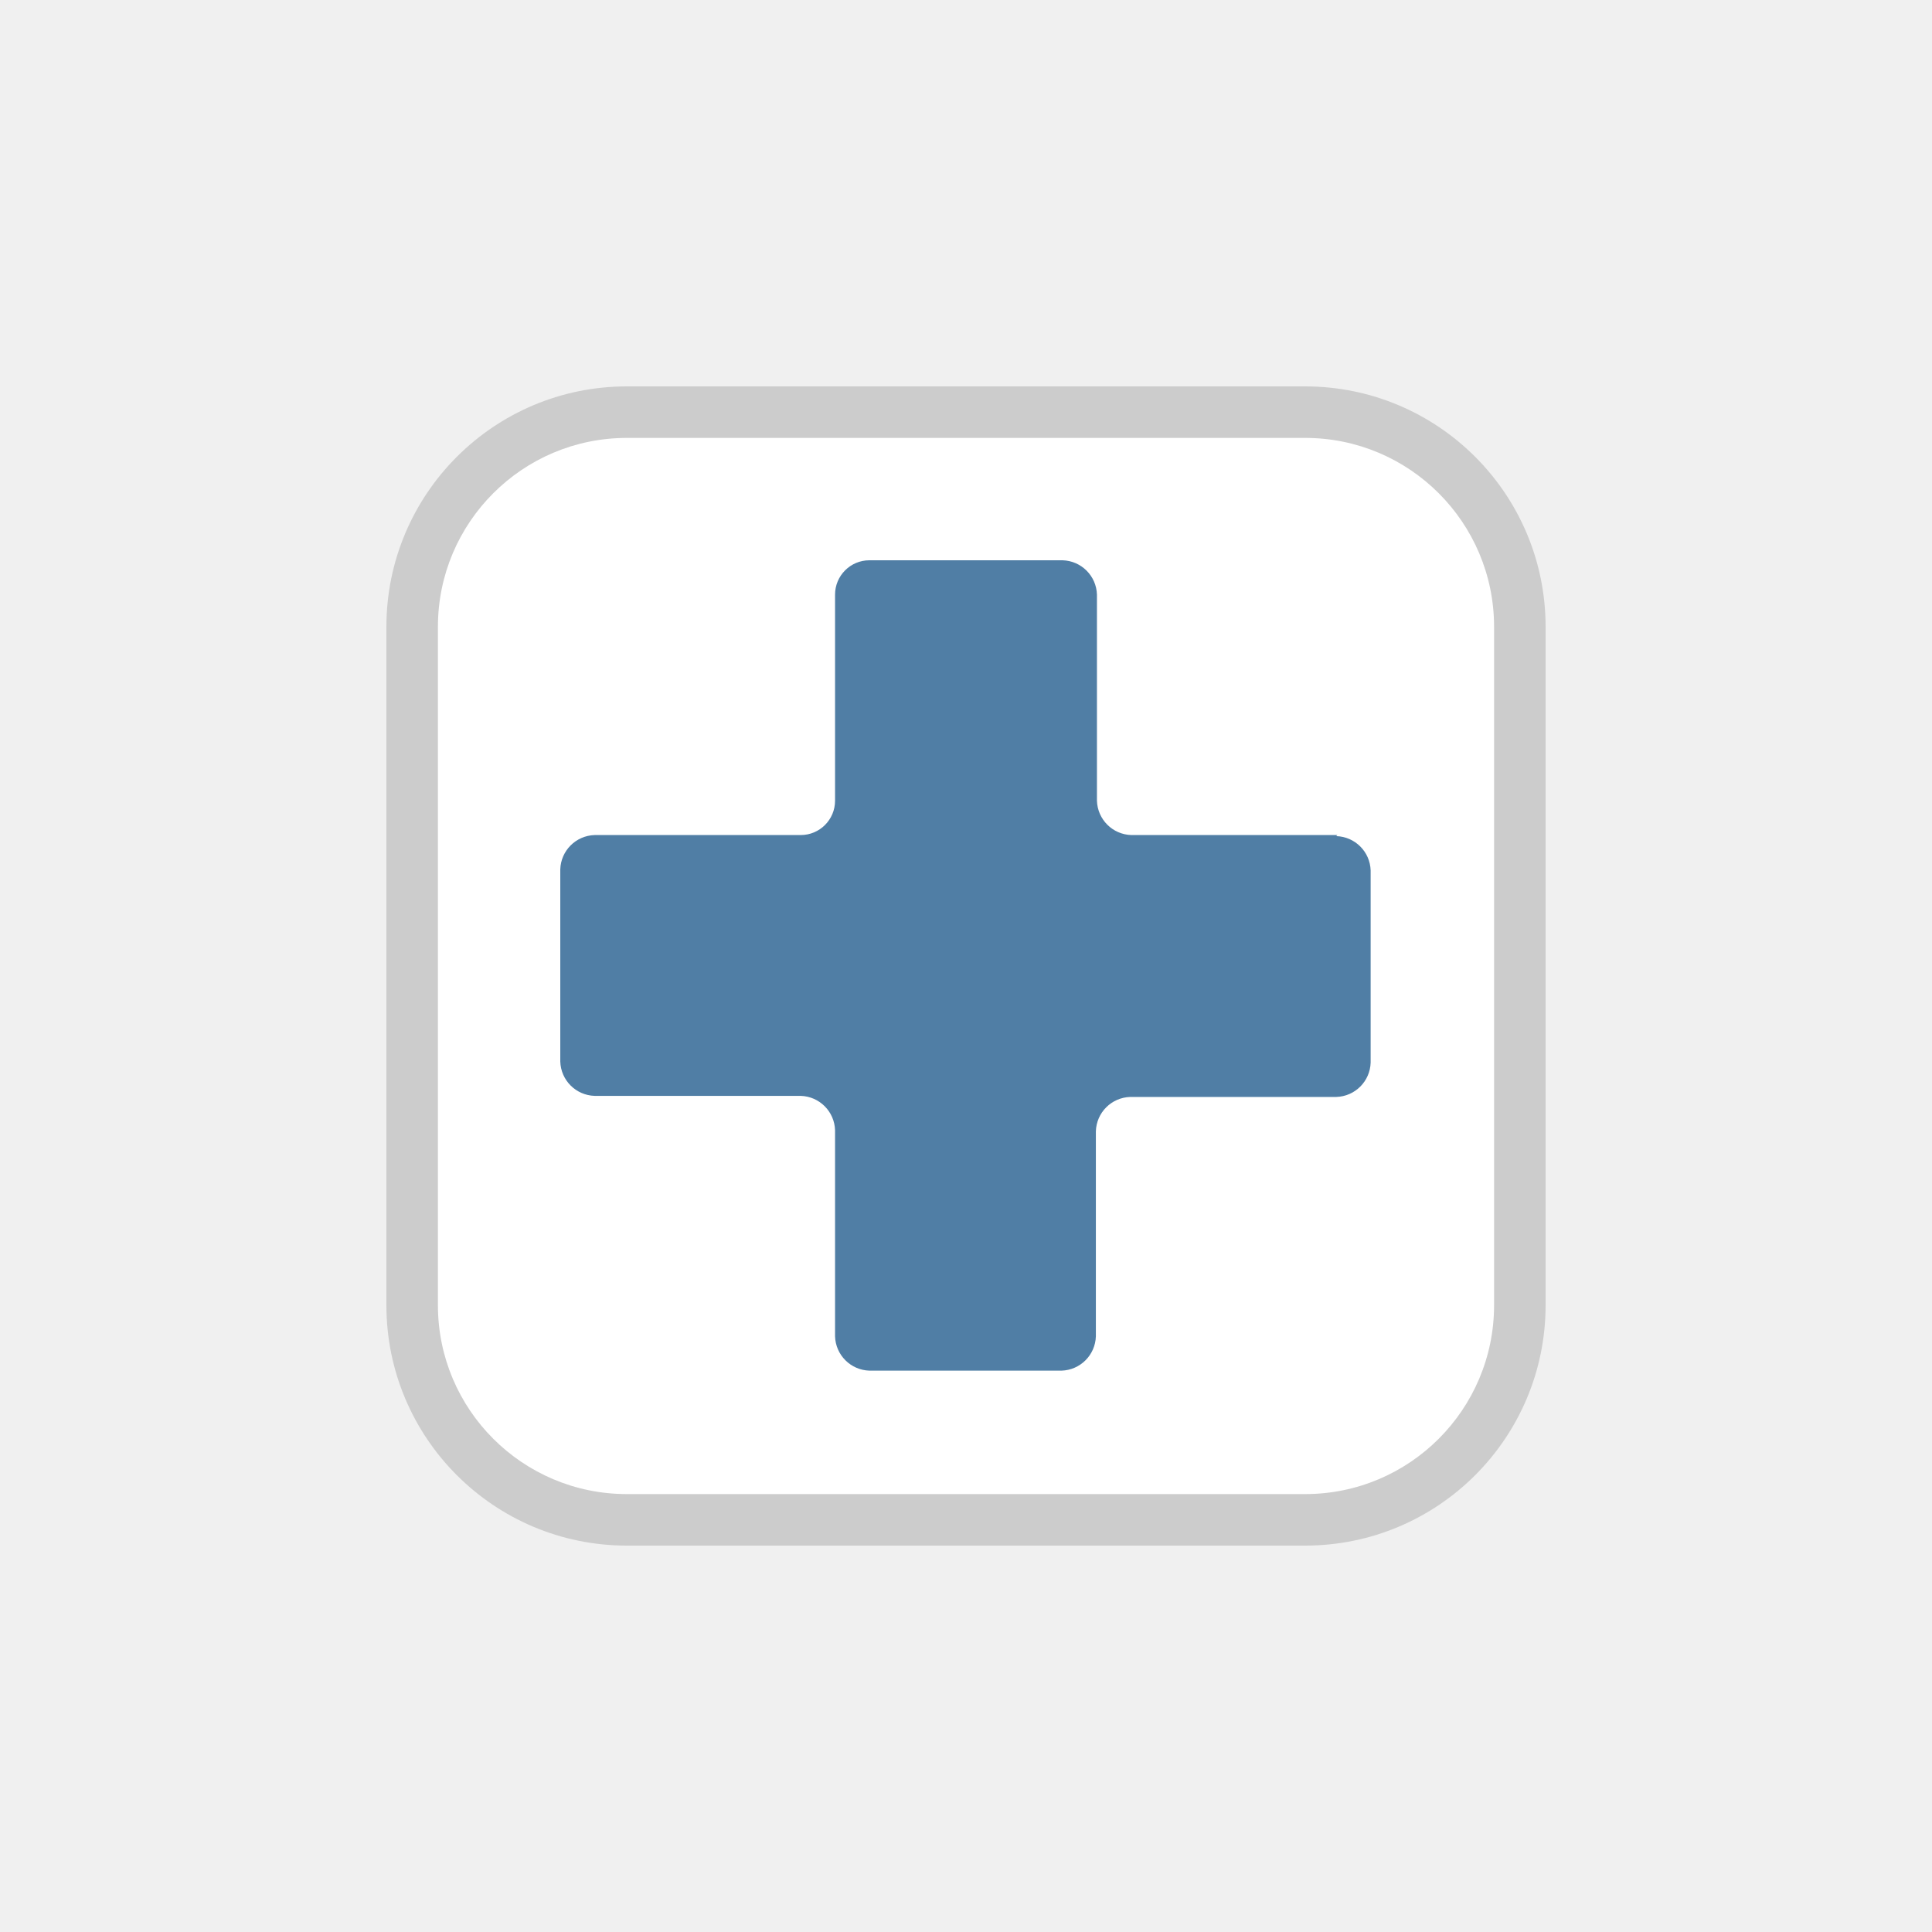
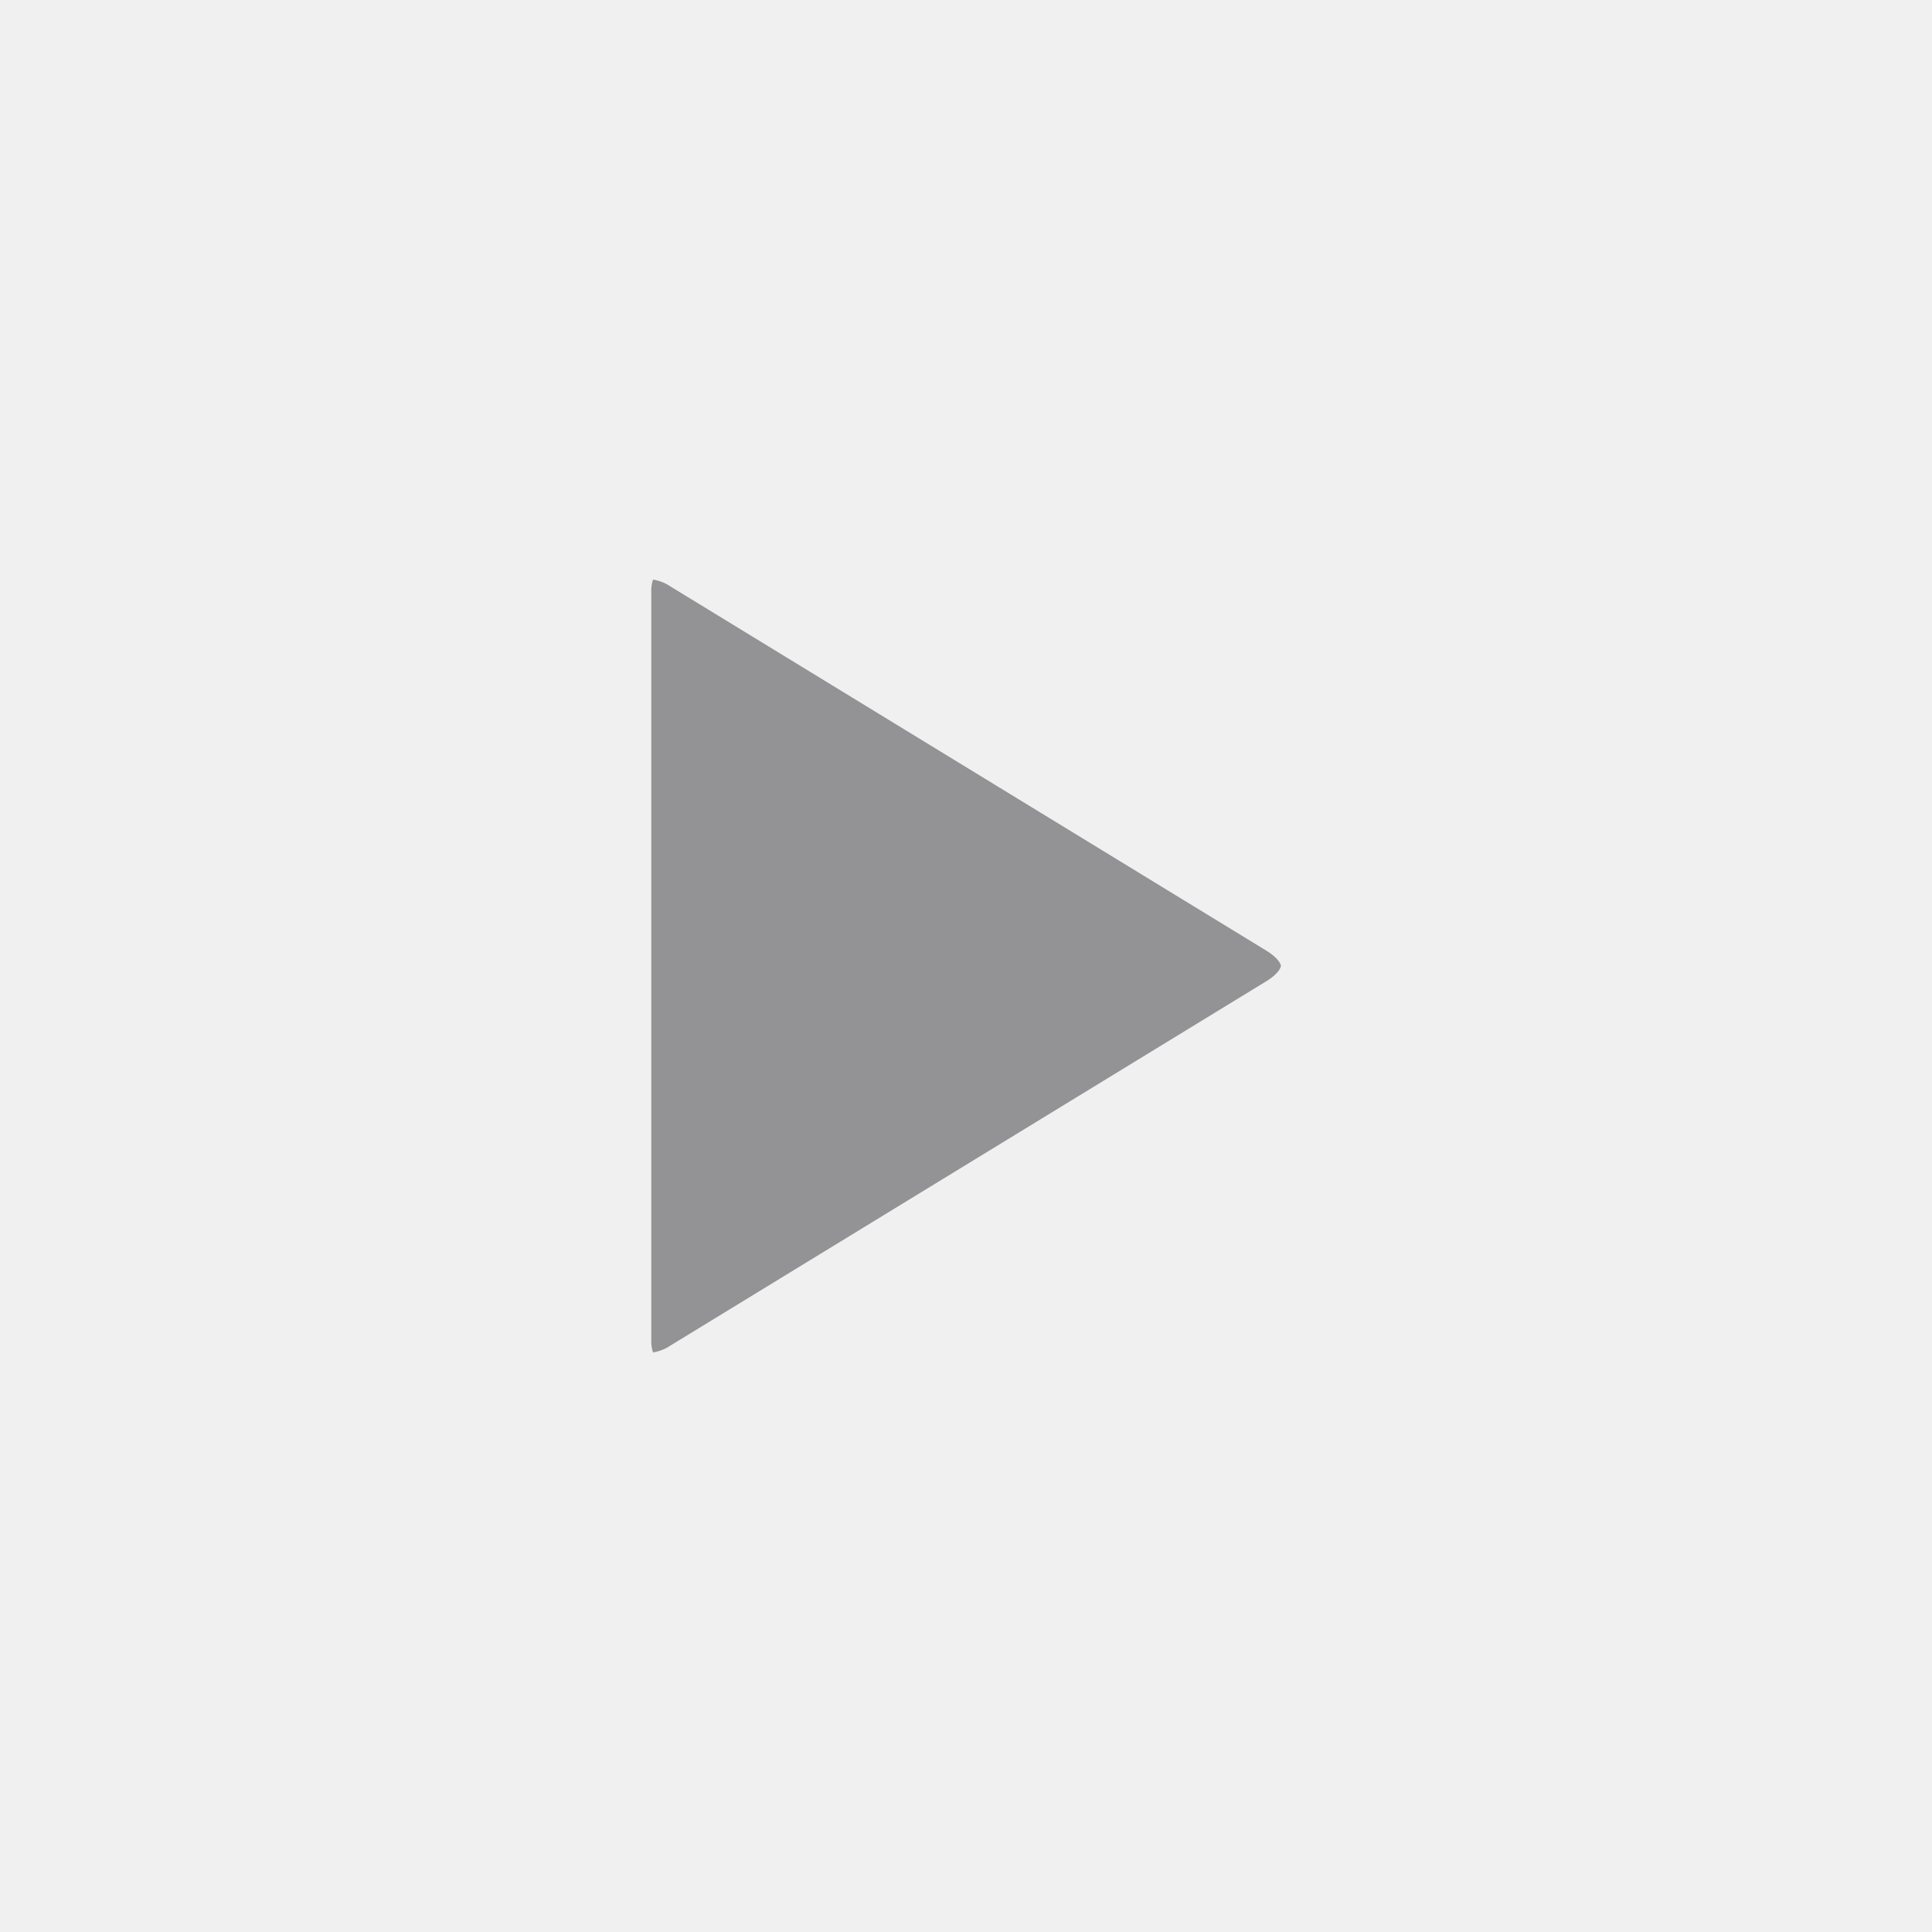
<svg xmlns="http://www.w3.org/2000/svg" width="18" height="18">
-   <defs>
-     <linearGradient id="a" x1="5473.79" y1="-3849.48" x2="5737.33" y2="-4113.02" gradientTransform="matrix(.04 0 0 -.04 -192.8 -134.32)">
-       <stop offset="0" stop-color="#ccc" />
-       <stop offset="1" stop-color="#b3b3b3" />
-     </linearGradient>
-     <linearGradient id="b" x1="5538.53" y1="-3914.23" x2="5672.42" y2="-4048.11" gradientTransform="matrix(.04 0 0 -.04 -192.8 -134.32)">
-       <stop offset="0" stop-color="#507ea5" />
-       <stop offset="1" stop-color="#335f7f" />
-     </linearGradient>
-   </defs>
-   <path d="M12.16 3.6H5.84A2.24 2.24 0 003.6 5.84v6.32a2.24 2.24 0 002.24 2.24h6.32a2.24 2.24 0 002.24-2.24V5.84a2.24 2.24 0 00-2.24-2.24z" fill="url(#a)" />
-   <path d="M12.16 4.08a1.76 1.76 0 011.76 1.76v6.32a1.76 1.76 0 01-1.76 1.76H5.84a1.76 1.76 0 01-1.76-1.76V5.84a1.76 1.76 0 011.76-1.76h6.32" fill="#fff" />
-   <path d="M12.46 7.78h-1.92a.33.33 0 01-.32-.32V5.54a.33.33 0 00-.32-.32H8.1a.32.32 0 00-.32.32v1.92a.32.32 0 01-.32.32H5.54a.33.33 0 00-.32.32v1.79a.33.33 0 00.32.32h1.92a.33.33 0 01.32.32v1.92a.33.33 0 00.32.32h1.79a.33.33 0 00.32-.32v-1.91a.33.33 0 01.32-.32h1.92a.33.33 0 00.32-.32V8.11a.33.33 0 00-.32-.32z" fill="url(#b)" />
+   <path fill="#939395" d="M11.933 9c0 .023-.036.082-.135.142L6.25 12.534a.4.4 0 01-.166.066.31.31 0 01-.016-.113V5.513a.31.31 0 01.016-.113.4.4 0 01.166.066l5.55 3.392c.098.06.134.119.134.142z" />
</svg>
